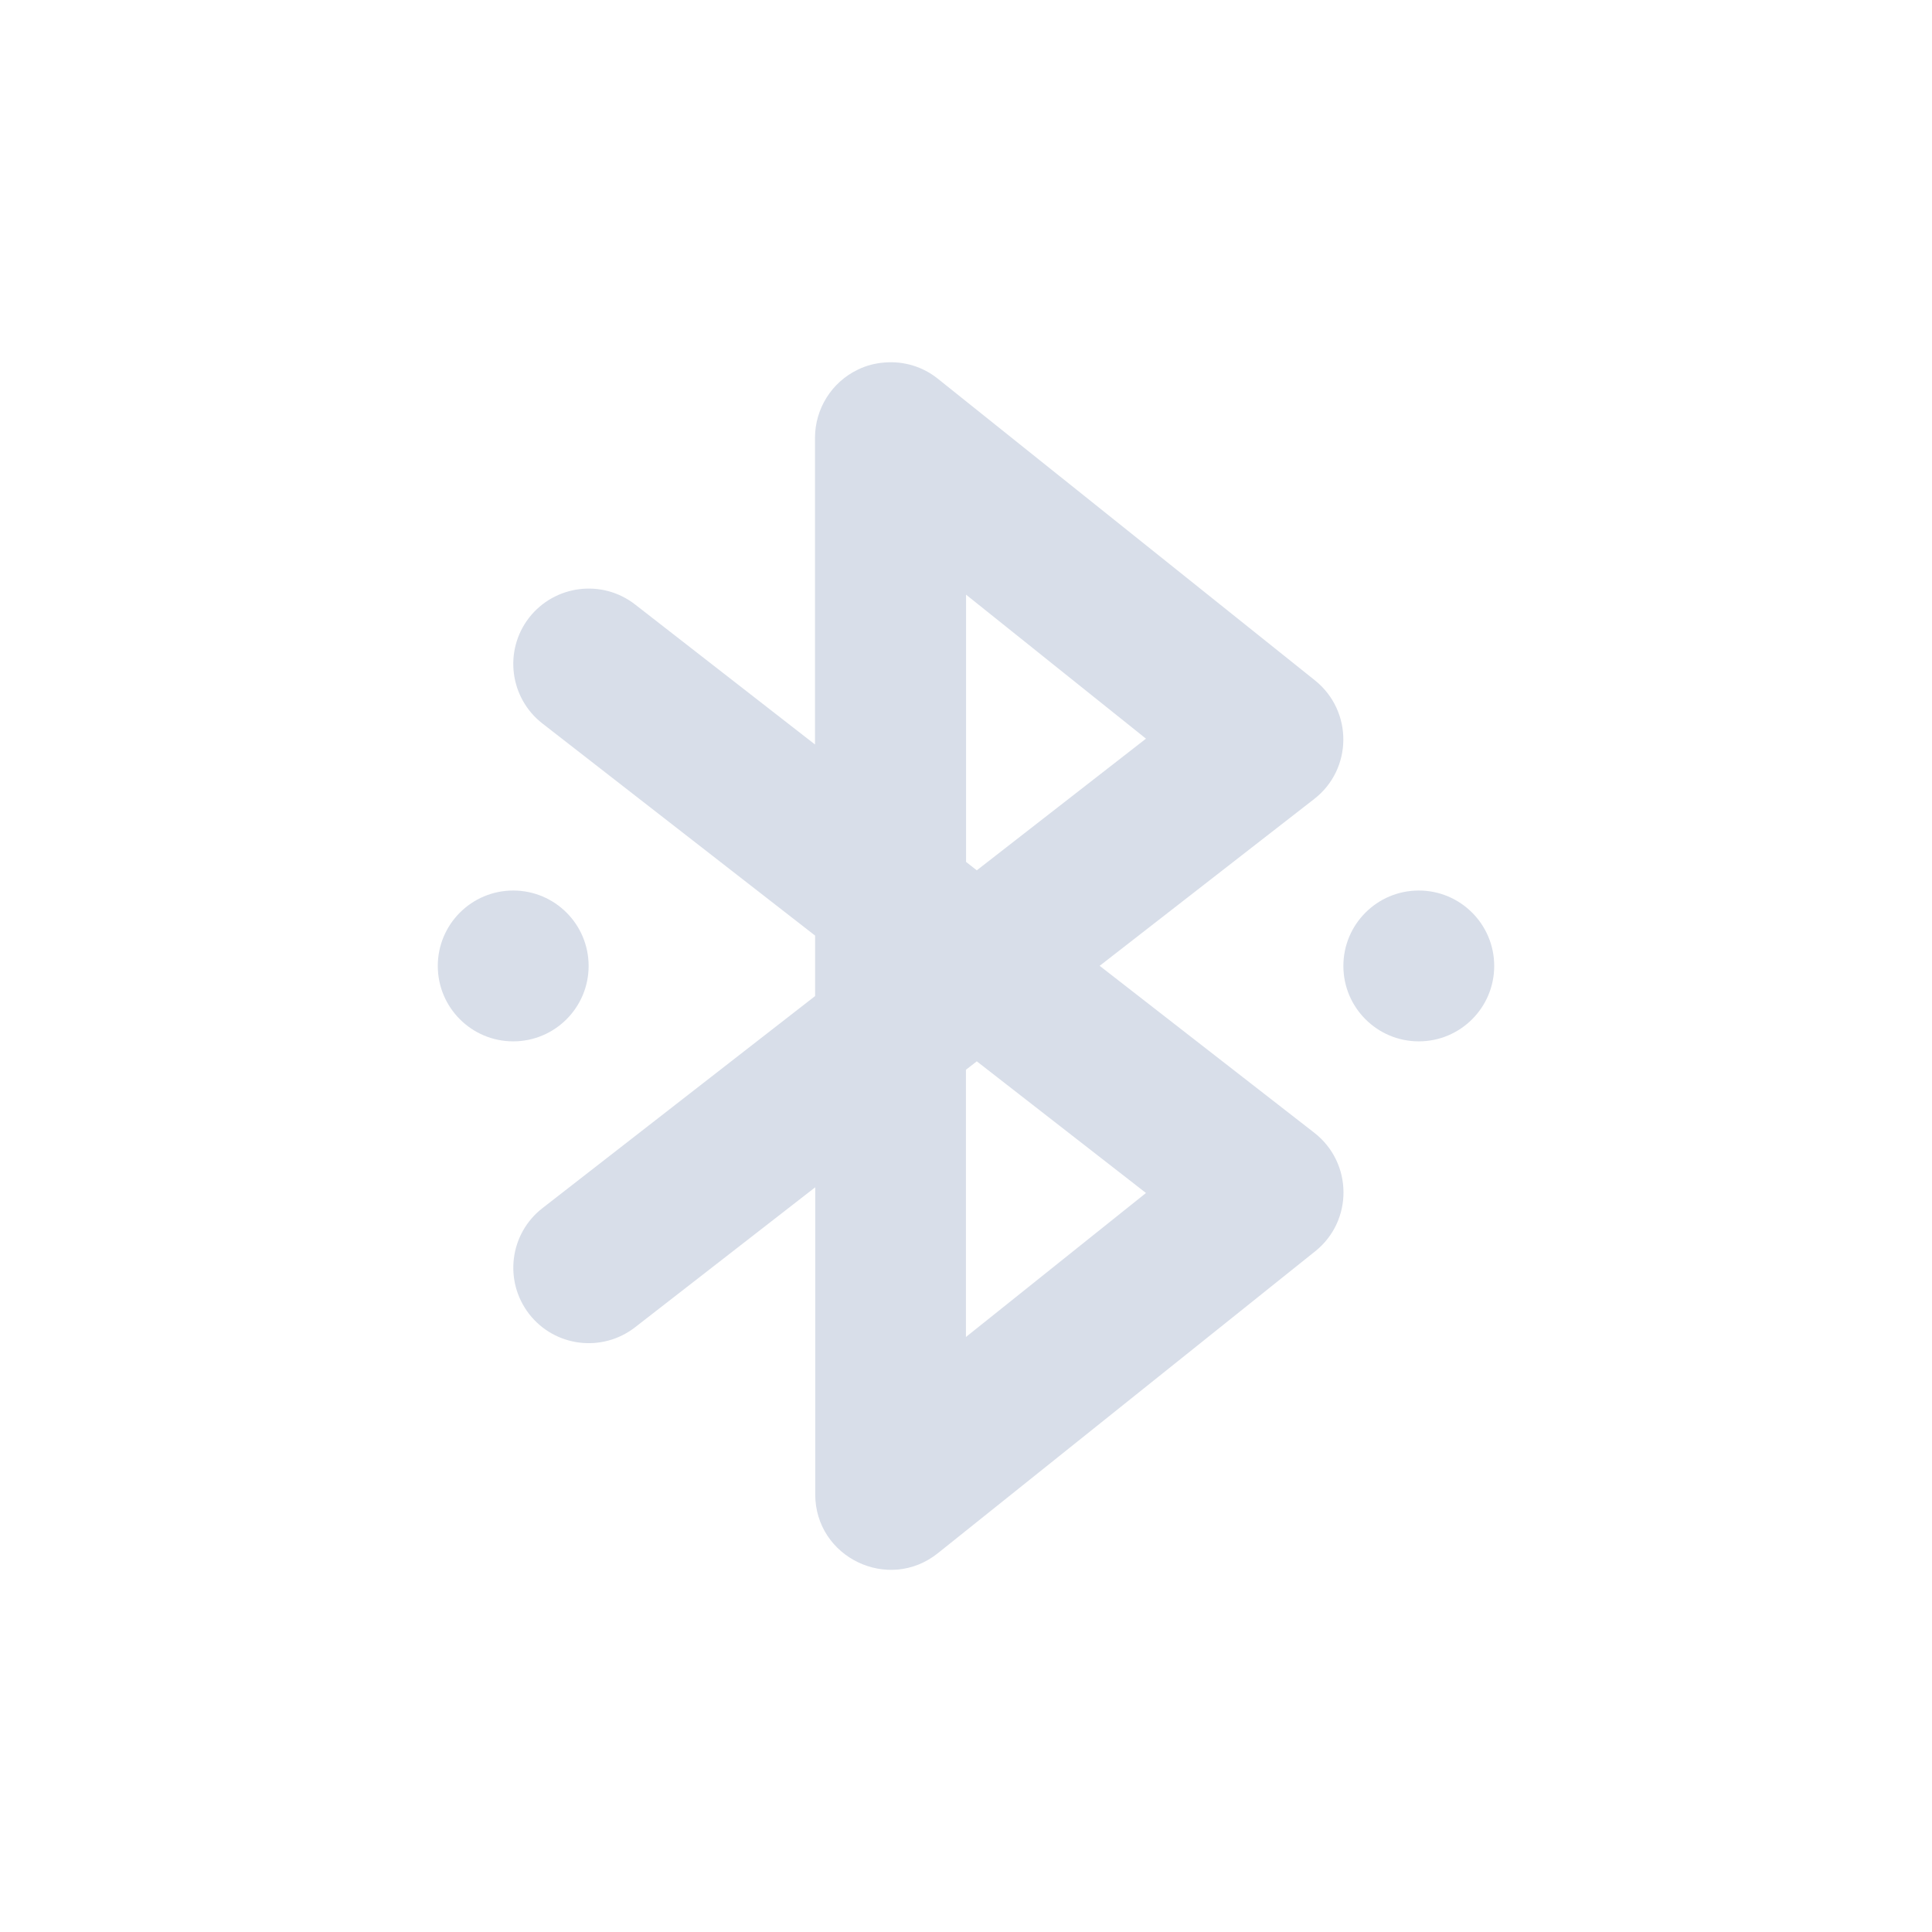
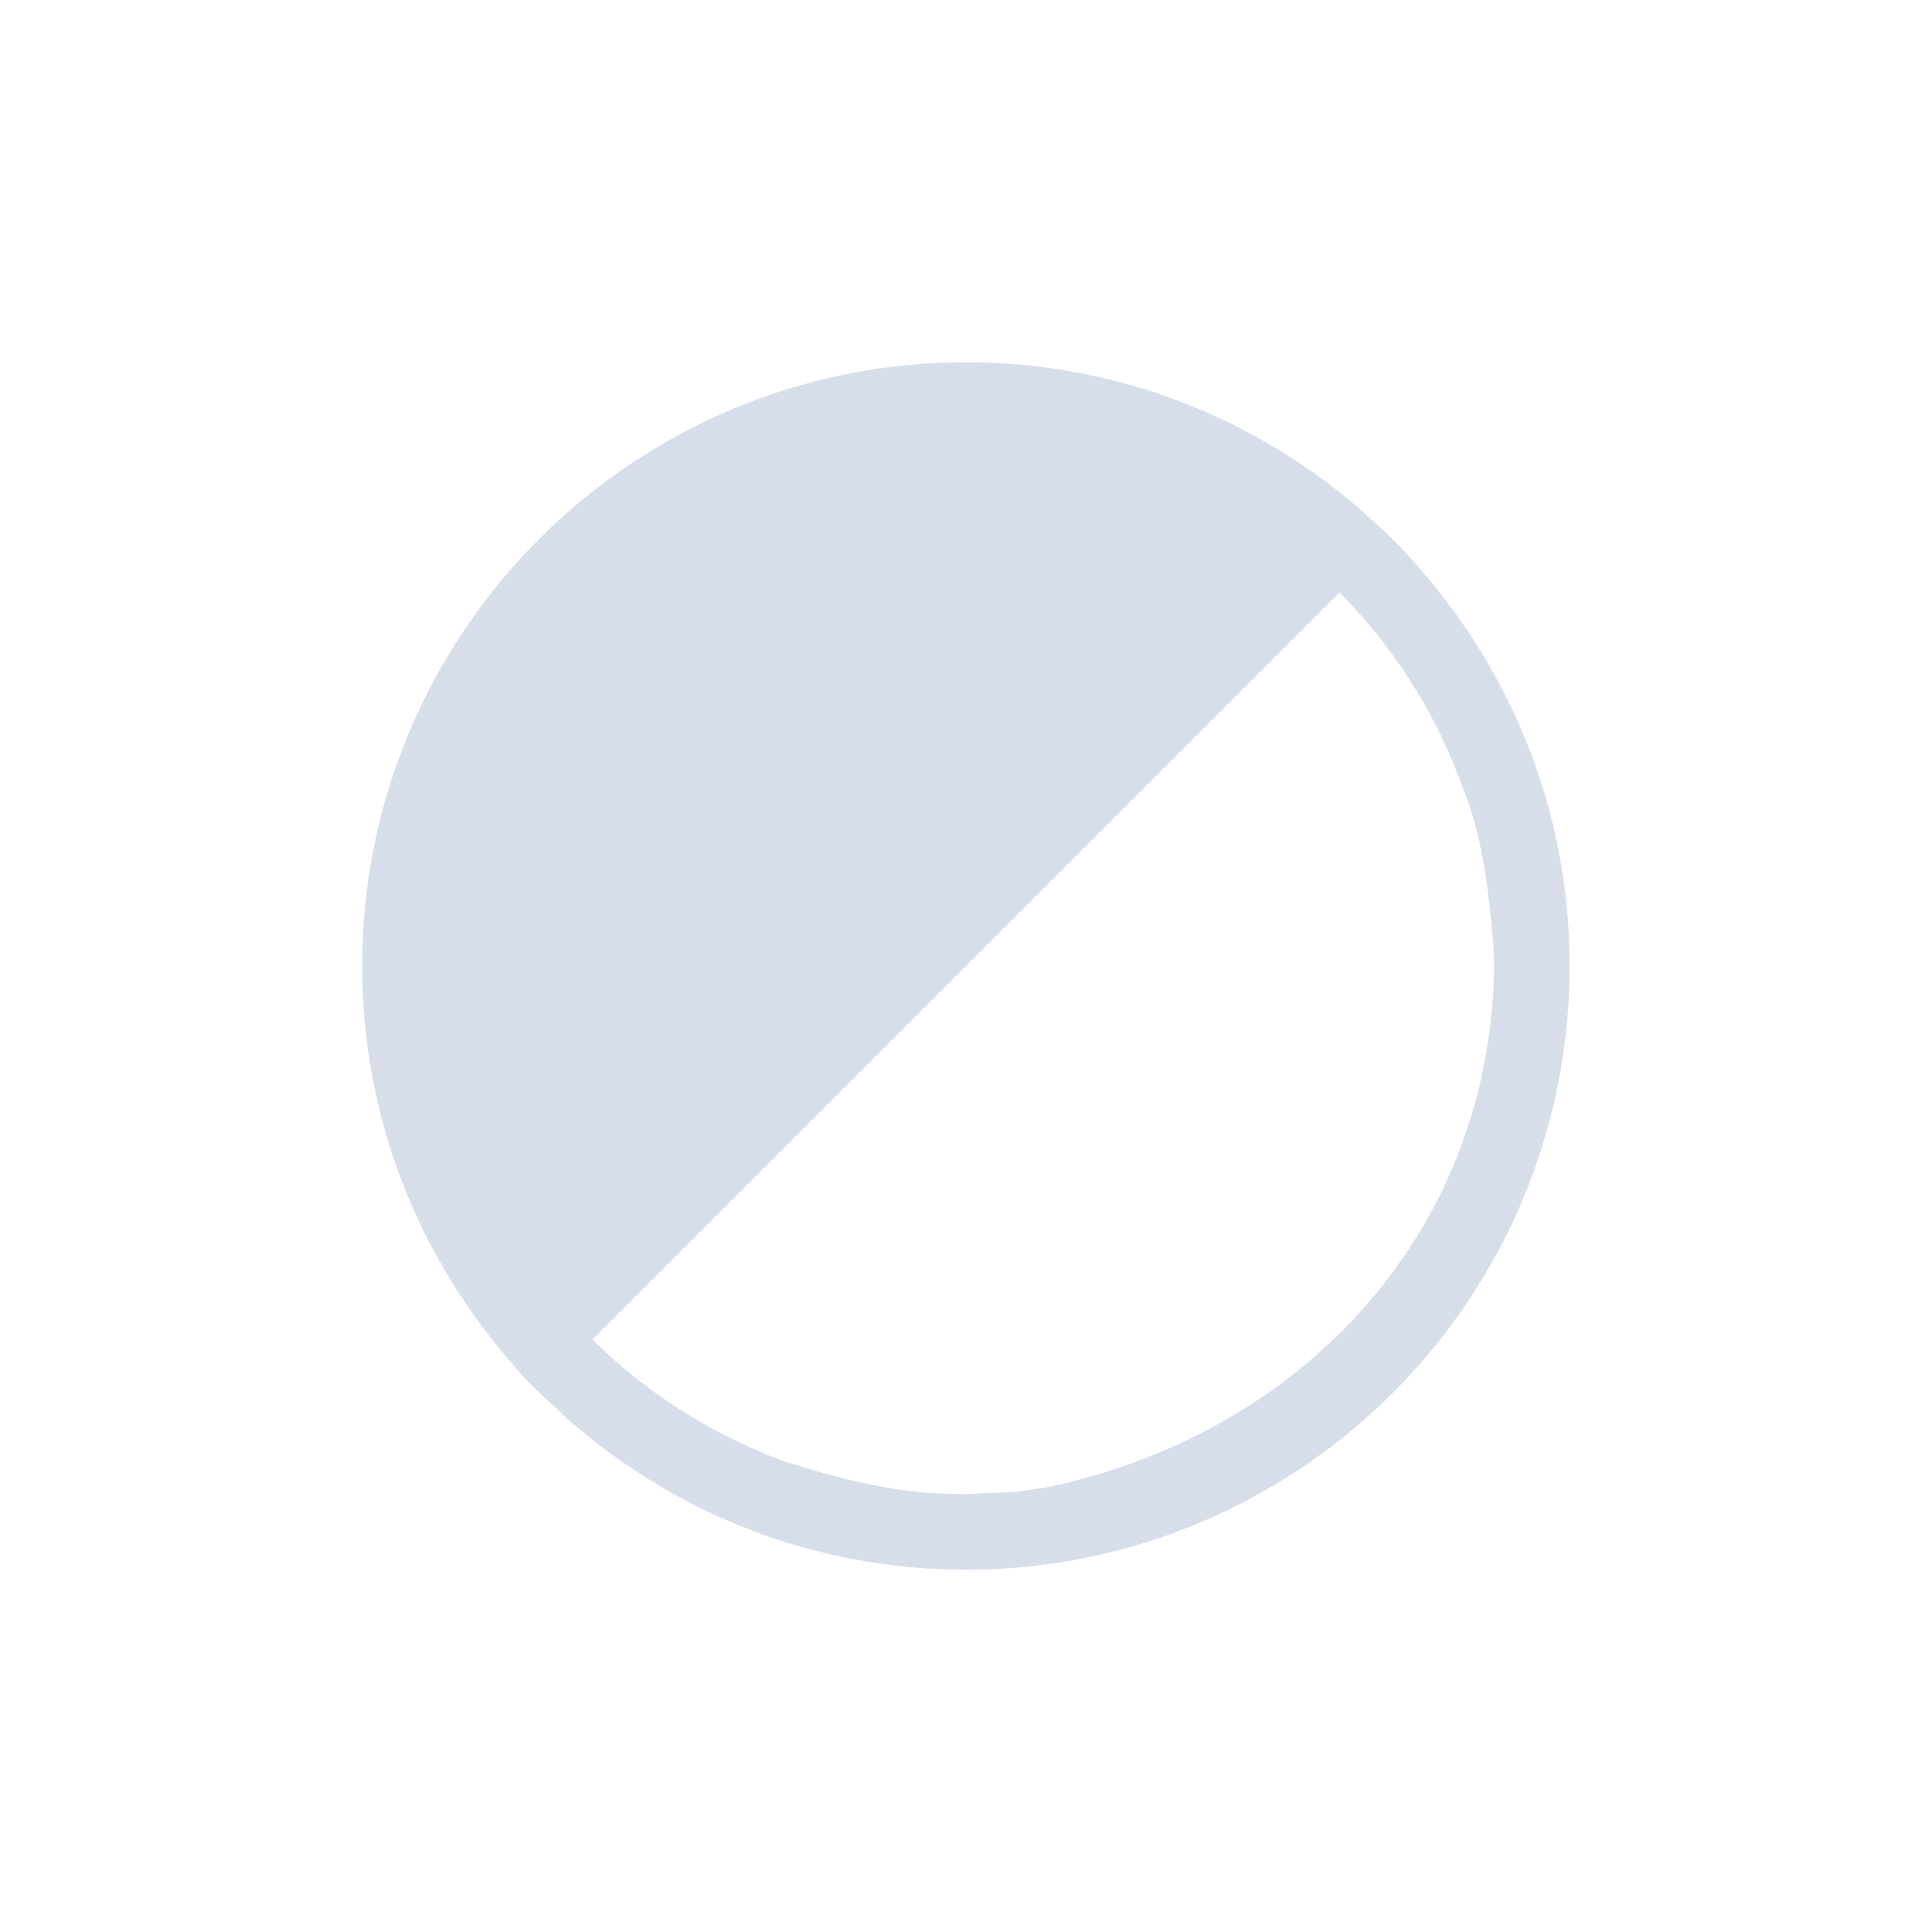
<svg xmlns="http://www.w3.org/2000/svg" width="64" height="64" version="1.1" viewBox="0 0 16.933 16.933" id="svg7">
  <defs id="defs2">
    <style id="current-color-scheme" type="text/css">.ColorScheme-Text {color:#d8dee9} .ColorScheme-Highlight {color:#3b4252}</style>
  </defs>
-   <path style="fill:currentColor;stroke-width:0.661" class="ColorScheme-Text" d="m 7.756,3.177 c -0.083,0.006 -0.163,0.026 -0.238,0.063 -0.229,0.11 -0.374,0.342 -0.375,0.596 V 6.525 L 5.565,5.297 C 5.277,5.074 4.862,5.126 4.637,5.414 4.414,5.702 4.466,6.117 4.754,6.341 l 2.39,1.859 V 8.73 l -2.39,1.859 c -0.288,0.224 -0.34,0.639 -0.116,0.928 0.224,0.288 0.639,0.34 0.928,0.116 l 1.579,-1.227 v 2.69 c -2.3e-4,0.555 0.642,0.863 1.075,0.517 l 3.307,-2.646 c 0.334,-0.267 0.33,-0.776 -0.008,-1.039 L 9.638,8.465 11.518,7.003 c 0.338,-0.262 0.341,-0.771 0.008,-1.039 L 8.218,3.318 C 8.088,3.214 7.923,3.164 7.756,3.177 Z m 0.711,2.035 1.577,1.262 -1.483,1.154 -0.094,-0.074 z m -3.969,2.593 c -0.365,0 -0.661,0.296 -0.661,0.661 0,0.365 0.296,0.661 0.661,0.661 0.365,0 0.661,-0.296 0.661,-0.661 0,-0.365 -0.296,-0.661 -0.661,-0.661 z m 7.937,0 c -0.365,0 -0.661,0.296 -0.661,0.661 0,0.365 0.296,0.661 0.661,0.661 0.365,0 0.661,-0.296 0.661,-0.661 0,-0.365 -0.296,-0.661 -0.661,-0.661 z M 8.561,9.302 10.044,10.456 8.466,11.718 V 9.376 Z" id="path5" />
+   <path style="fill:currentColor;fill-opacity:1;stroke:none;stroke-width:0.661" d="m 8.466,3.175 c -2.922,0 -5.292,2.369 -5.292,5.292 0,1.341 0.501,2.561 1.323,3.493 0.138,0.177 0.33,0.334 0.475,0.475 0.933,0.822 2.152,1.323 3.493,1.323 2.922,0 5.292,-2.369 5.292,-5.292 0,-1.341 -0.501,-2.561 -1.323,-3.493 -0.074,-0.083 -0.149,-0.169 -0.227,-0.248 L 11.96,4.498 C 11.027,3.675 9.808,3.175 8.466,3.175 Z m 3.274,2.018 c 0.461,0.463 0.819,1.019 1.05,1.63 6.42e-4,0.001 0.002,0.002 0.003,0.004 0.004,0.013 0.009,0.026 0.013,0.039 0.188,0.453 0.237,0.915 0.28,1.386 0.003,0.072 0.009,0.142 0.009,0.214 v 0.028 c -0.045,2.345 -1.715,4.088 -3.938,4.545 -0.085,0.013 -0.169,0.027 -0.256,0.035 -0.09,0.007 -0.18,0.011 -0.27,0.013 -0.055,0.002 -0.11,0.009 -0.165,0.009 -0.01,0 -0.02,-0.003 -0.03,-0.003 C 7.893,13.103 7.381,12.967 6.877,12.809 6.847,12.797 6.817,12.787 6.787,12.775 6.674,12.731 6.563,12.682 6.454,12.629 5.987,12.405 5.56,12.105 5.193,11.74 Z" class="ColorScheme-Text" id="path5" />
</svg>
